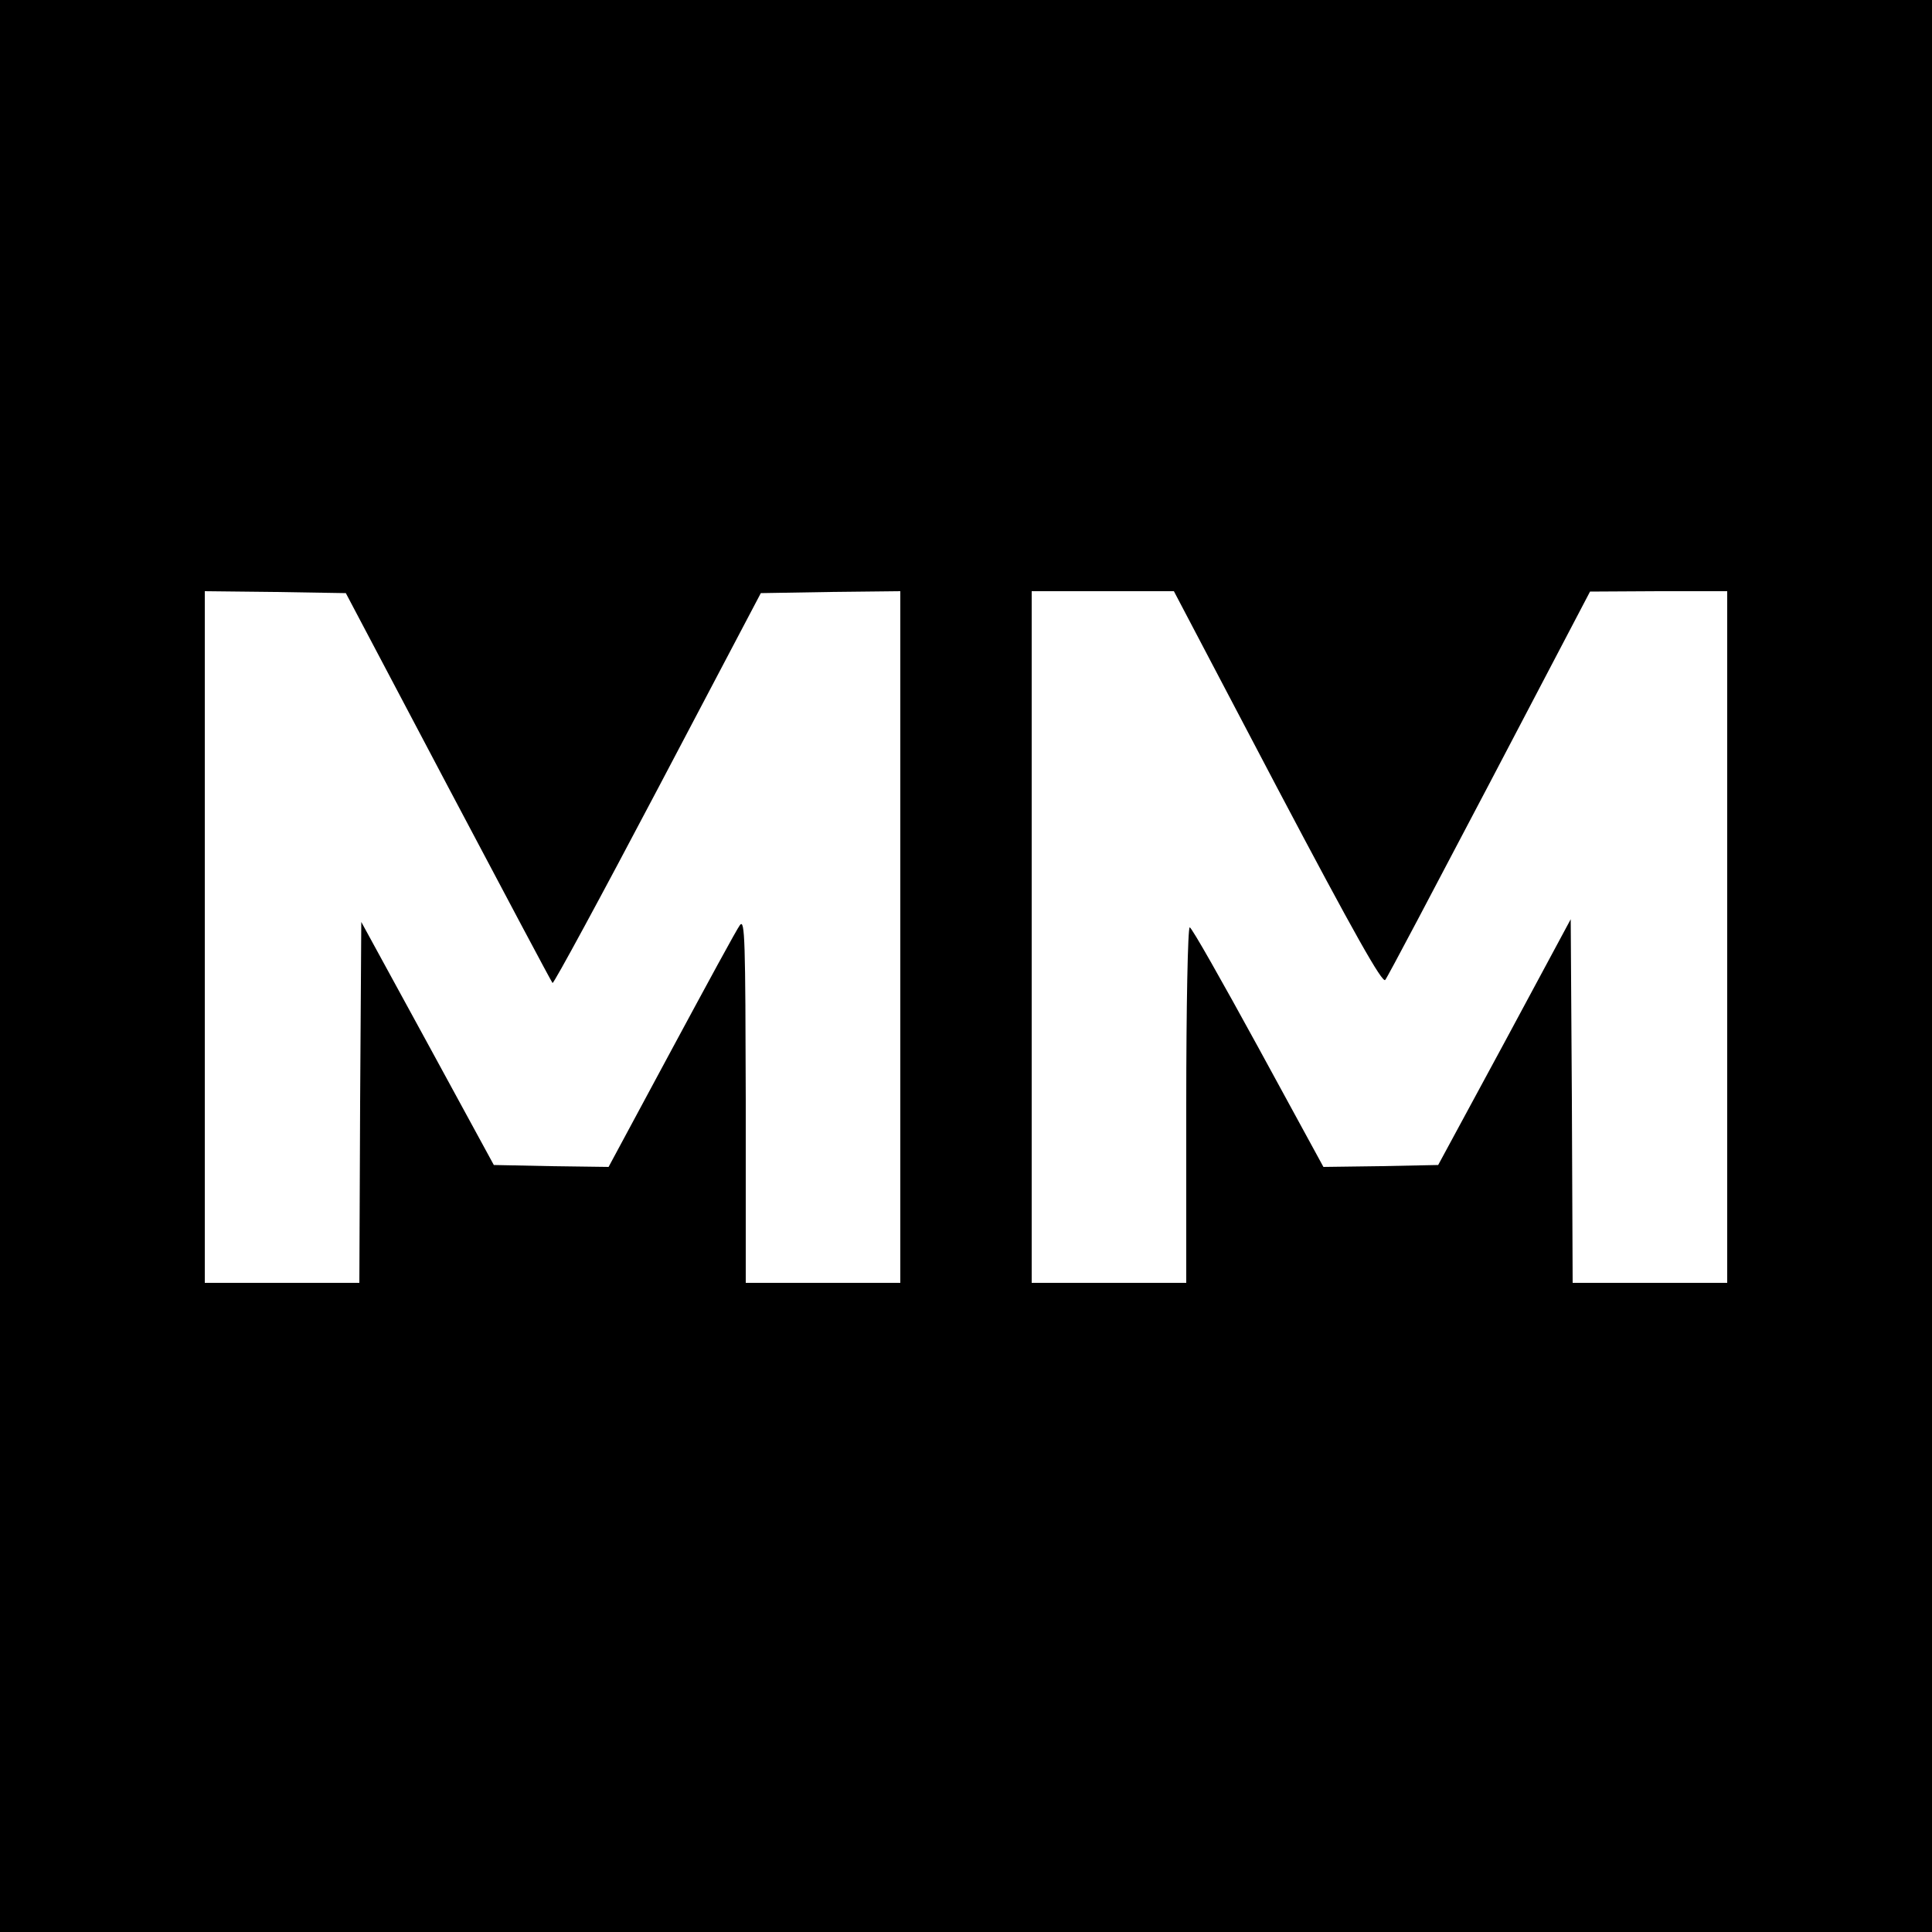
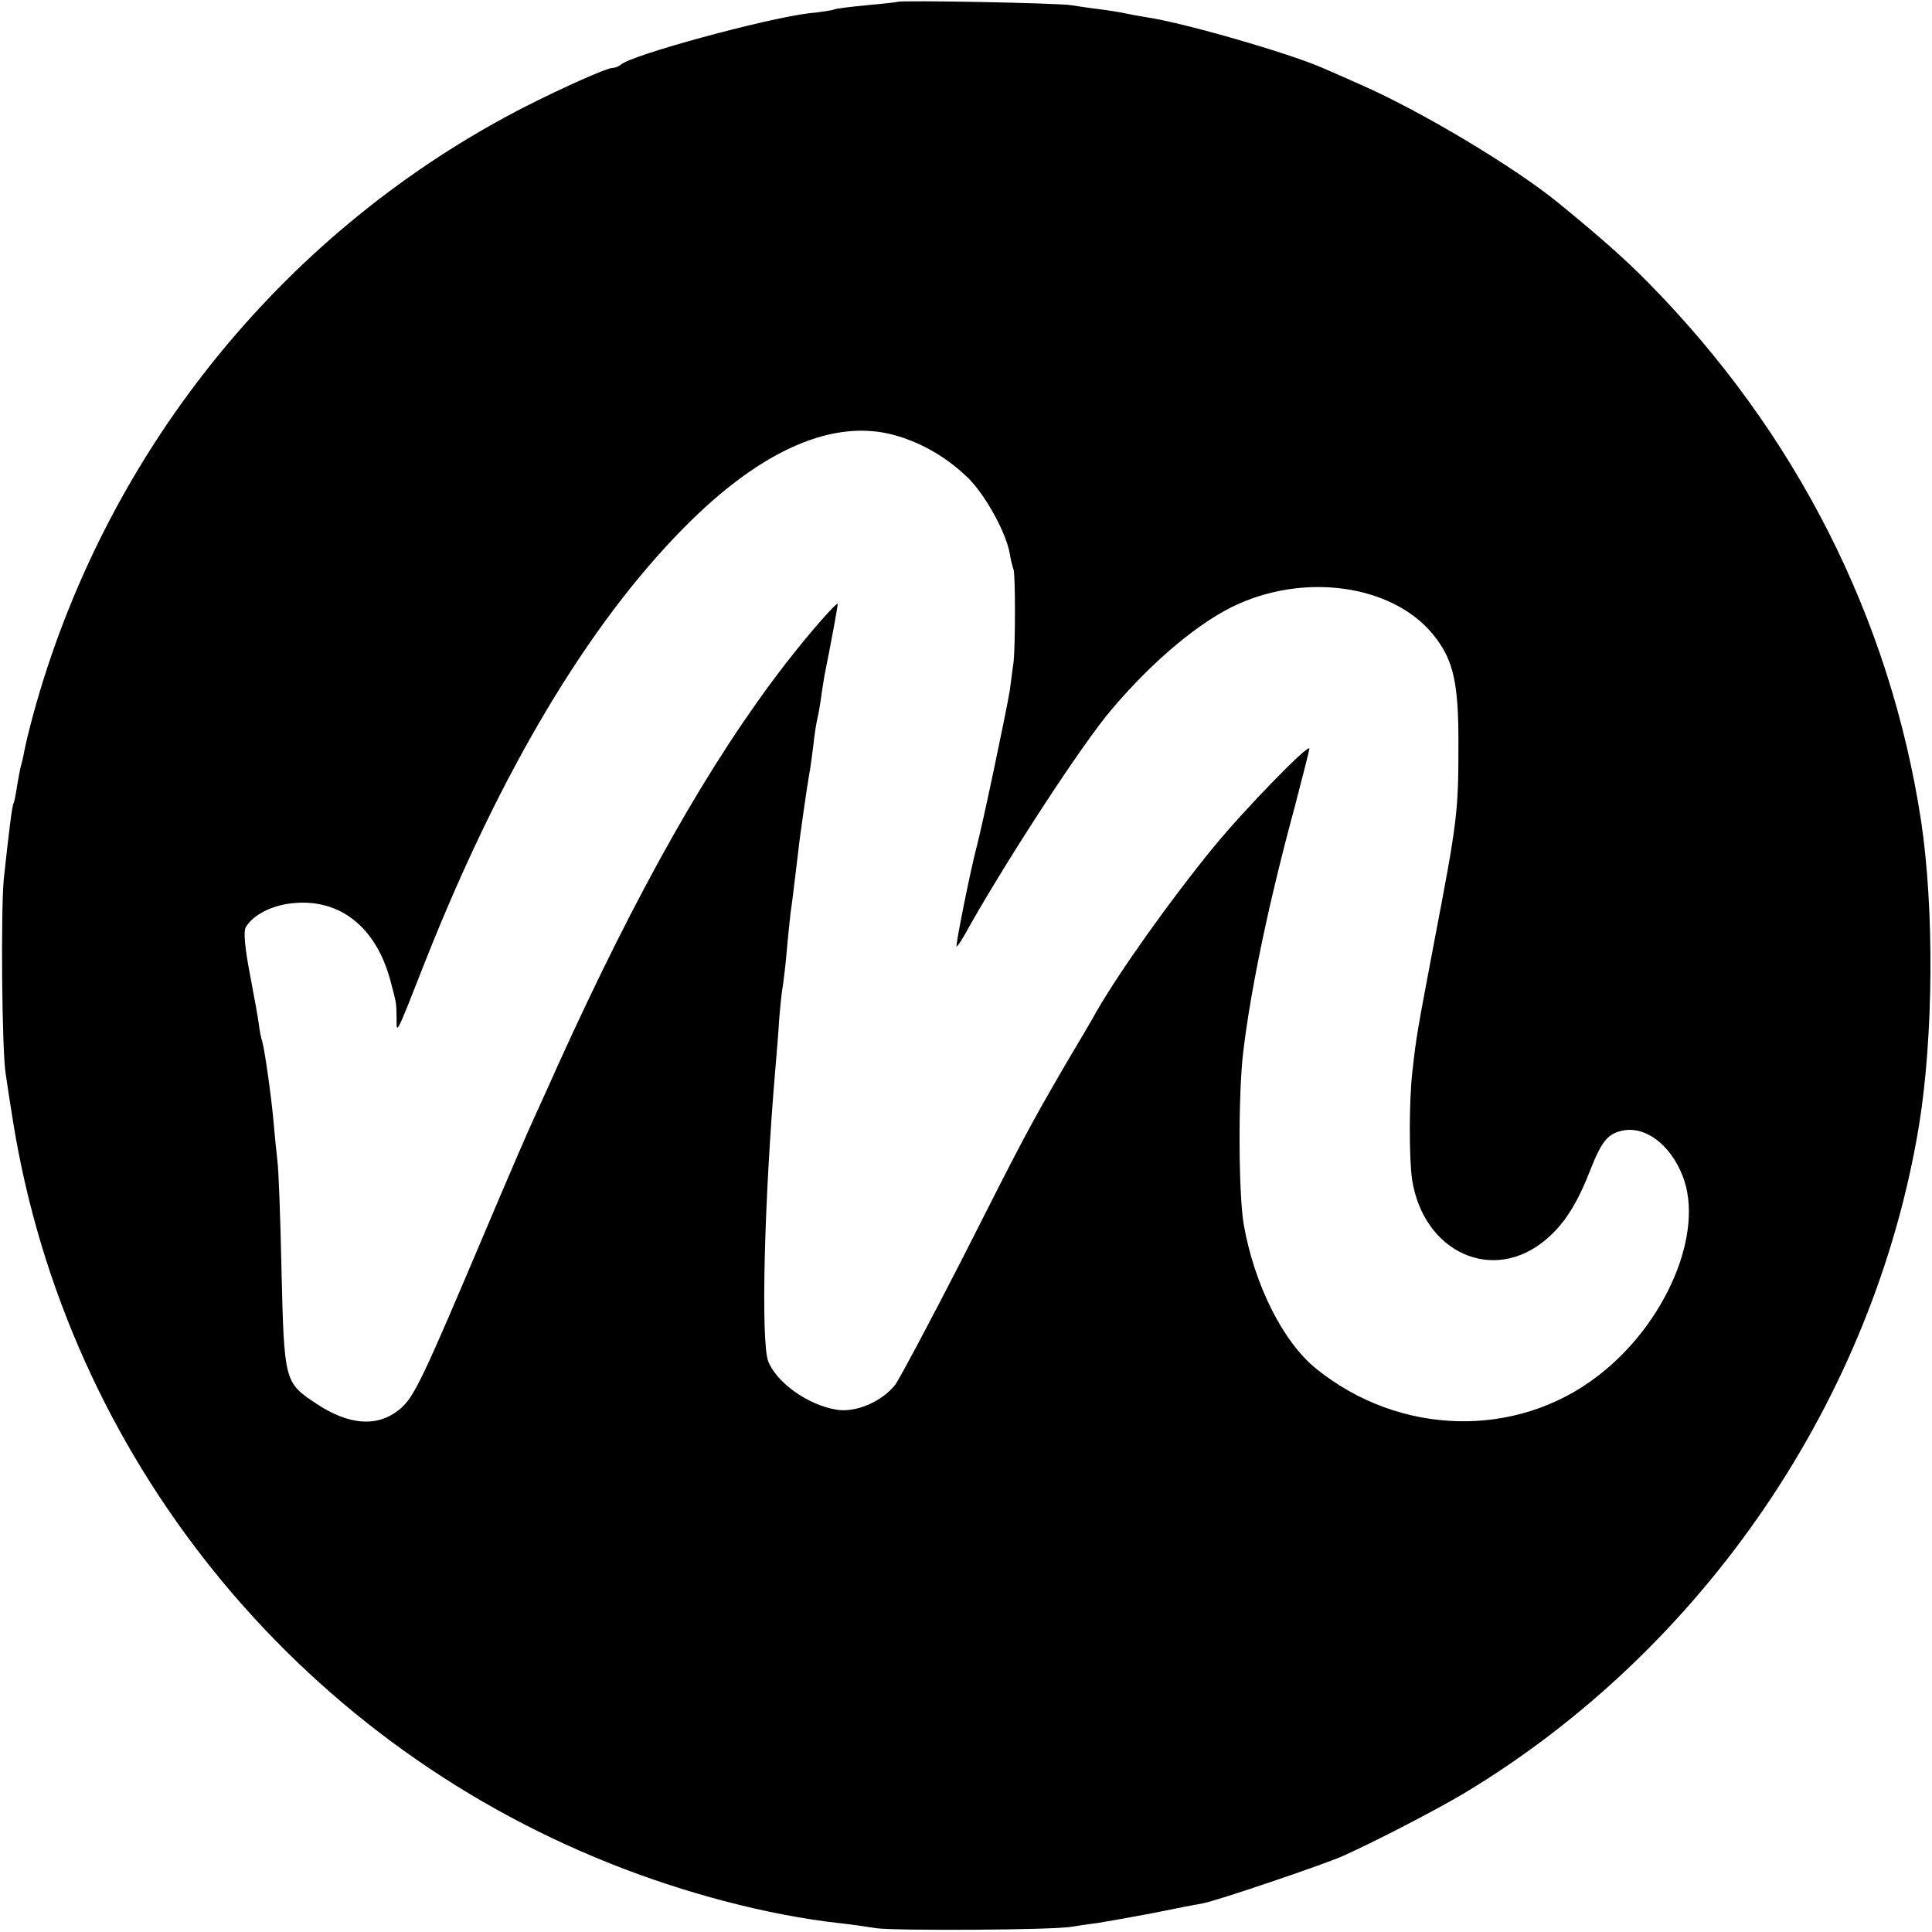
- <svg xmlns="http://www.w3.org/2000/svg" version="1.0" width="500pt" height="500pt" viewBox="0 0 500 500" preserveAspectRatio="xMidYMid meet">
-   <g transform="translate(0,500) scale(0.1,-0.1)" fill="#000000" stroke="none">
-     <path d="M0 2500 l0 -2500 2500 0 2500 0 0 2500 0 2500 -2500 0 -2500 0 0 -2500z m1160 463 c146 -276 267 -504 270 -507 3 -2 125 223 272 502 l267 507 180 3 181 2 0 -895 0 -895 -200 0 -200 0 0 473 c-1 411 -2 470 -15 453 -8 -10 -87 -156 -177 -323 l-163 -303 -148 2 -149 3 -171 314 -172 315 -3 -467 -2 -467 -200 0 -200 0 0 895 0 895 182 -2 183 -3 265 -502z m2146 -3 c199 -377 272 -506 279 -496 6 7 127 237 270 509 l260 496 178 1 177 0 0 -895 0 -895 -200 0 -200 0 -2 471 -3 470 -171 -318 -172 -318 -148 -3 -149 -2 -169 310 c-93 170 -172 310 -177 310 -5 0 -9 -205 -9 -460 l0 -460 -200 0 -200 0 0 895 0 895 184 0 184 0 268 -510z" />
+ <svg xmlns="http://www.w3.org/2000/svg" version="1.0" width="512pt" height="512pt" viewBox="0 0 512 512" preserveAspectRatio="xMidYMid meet">
+   <g transform="translate(0,512) scale(0.1,-0.1)" fill="#000000" stroke="none">
+     <path d="M2378 5115 c-1 -1 -39 -5 -82 -9 -44 -4 -82 -9 -85 -11 -4 -2 -34 -7 -66 -10 -117 -14 -472 -111 -499 -136 -6 -5 -16 -9 -23 -9 -15 0 -131 -52 -228 -101 -631 -322 -1103 -899 -1299 -1584 -14 -49 -27 -102 -30 -118 -3 -15 -7 -35 -10 -45 -3 -9 -7 -34 -11 -56 -3 -21 -7 -41 -9 -45 -4 -6 -12 -71 -26 -201 -8 -84 -5 -453 5 -515 3 -22 12 -80 20 -130 143 -882 745 -1630 1581 -1963 197 -79 418 -137 604 -158 30 -3 76 -10 103 -14 48 -7 472 -5 517 4 14 2 45 7 70 10 25 4 92 16 150 27 58 12 115 23 128 25 38 7 320 103 370 125 91 41 245 121 321 166 636 382 1088 1046 1207 1773 38 236 40 573 5 805 -82 536 -331 1028 -722 1425 -66 67 -130 123 -240 213 -118 96 -366 244 -524 313 -44 20 -89 39 -100 44 -86 38 -365 119 -465 134 -19 3 -46 8 -60 11 -14 3 -45 8 -70 11 -25 3 -56 8 -70 10 -27 6 -456 14 -462 9z m-1 -1150 c71 -21 134 -59 189 -112 46 -46 100 -144 110 -200 2 -15 7 -34 10 -42 5 -16 5 -199 0 -246 -2 -16 -7 -50 -10 -75 -9 -55 -73 -360 -88 -415 -15 -56 -56 -259 -53 -263 2 -2 18 23 35 55 105 185 299 483 376 573 111 131 237 236 337 280 192 85 423 44 523 -92 46 -61 59 -122 59 -273 0 -189 -2 -206 -65 -535 -43 -228 -47 -247 -57 -340 -9 -76 -9 -227 -1 -285 30 -195 216 -279 356 -159 48 41 82 94 117 185 30 75 46 95 86 103 60 12 126 -38 158 -120 59 -149 -43 -391 -224 -530 -216 -167 -525 -160 -746 18 -89 71 -165 224 -193 383 -14 83 -15 346 -1 460 20 165 67 392 136 646 21 81 39 151 39 155 0 16 -172 -161 -254 -261 -112 -137 -247 -326 -311 -437 -5 -10 -42 -73 -82 -140 -96 -166 -104 -180 -275 -518 -83 -162 -162 -310 -175 -329 -35 -45 -104 -75 -155 -67 -76 12 -159 71 -182 128 -20 51 -11 428 19 778 3 36 8 94 10 130 3 36 7 76 10 90 2 14 7 54 10 90 3 36 8 81 10 100 5 34 9 69 20 160 5 47 25 184 30 211 2 9 6 40 10 70 3 30 8 61 10 69 2 8 7 33 10 55 3 23 8 52 10 65 19 94 35 183 35 189 0 9 -74 -75 -139 -159 -200 -259 -392 -599 -603 -1064 -22 -50 -52 -115 -65 -144 -14 -30 -70 -160 -125 -290 -169 -399 -190 -444 -228 -476 -58 -49 -135 -44 -223 15 -83 55 -84 58 -91 354 -3 143 -8 274 -11 290 -2 17 -6 57 -9 90 -5 65 -24 201 -31 225 -3 8 -7 29 -9 45 -2 17 -13 77 -24 135 -13 68 -17 111 -11 122 17 31 66 58 121 64 127 15 225 -62 263 -206 16 -62 15 -53 16 -97 0 -45 -4 -54 77 152 199 502 431 890 684 1146 206 209 401 293 565 244z" />
  </g>
</svg>
